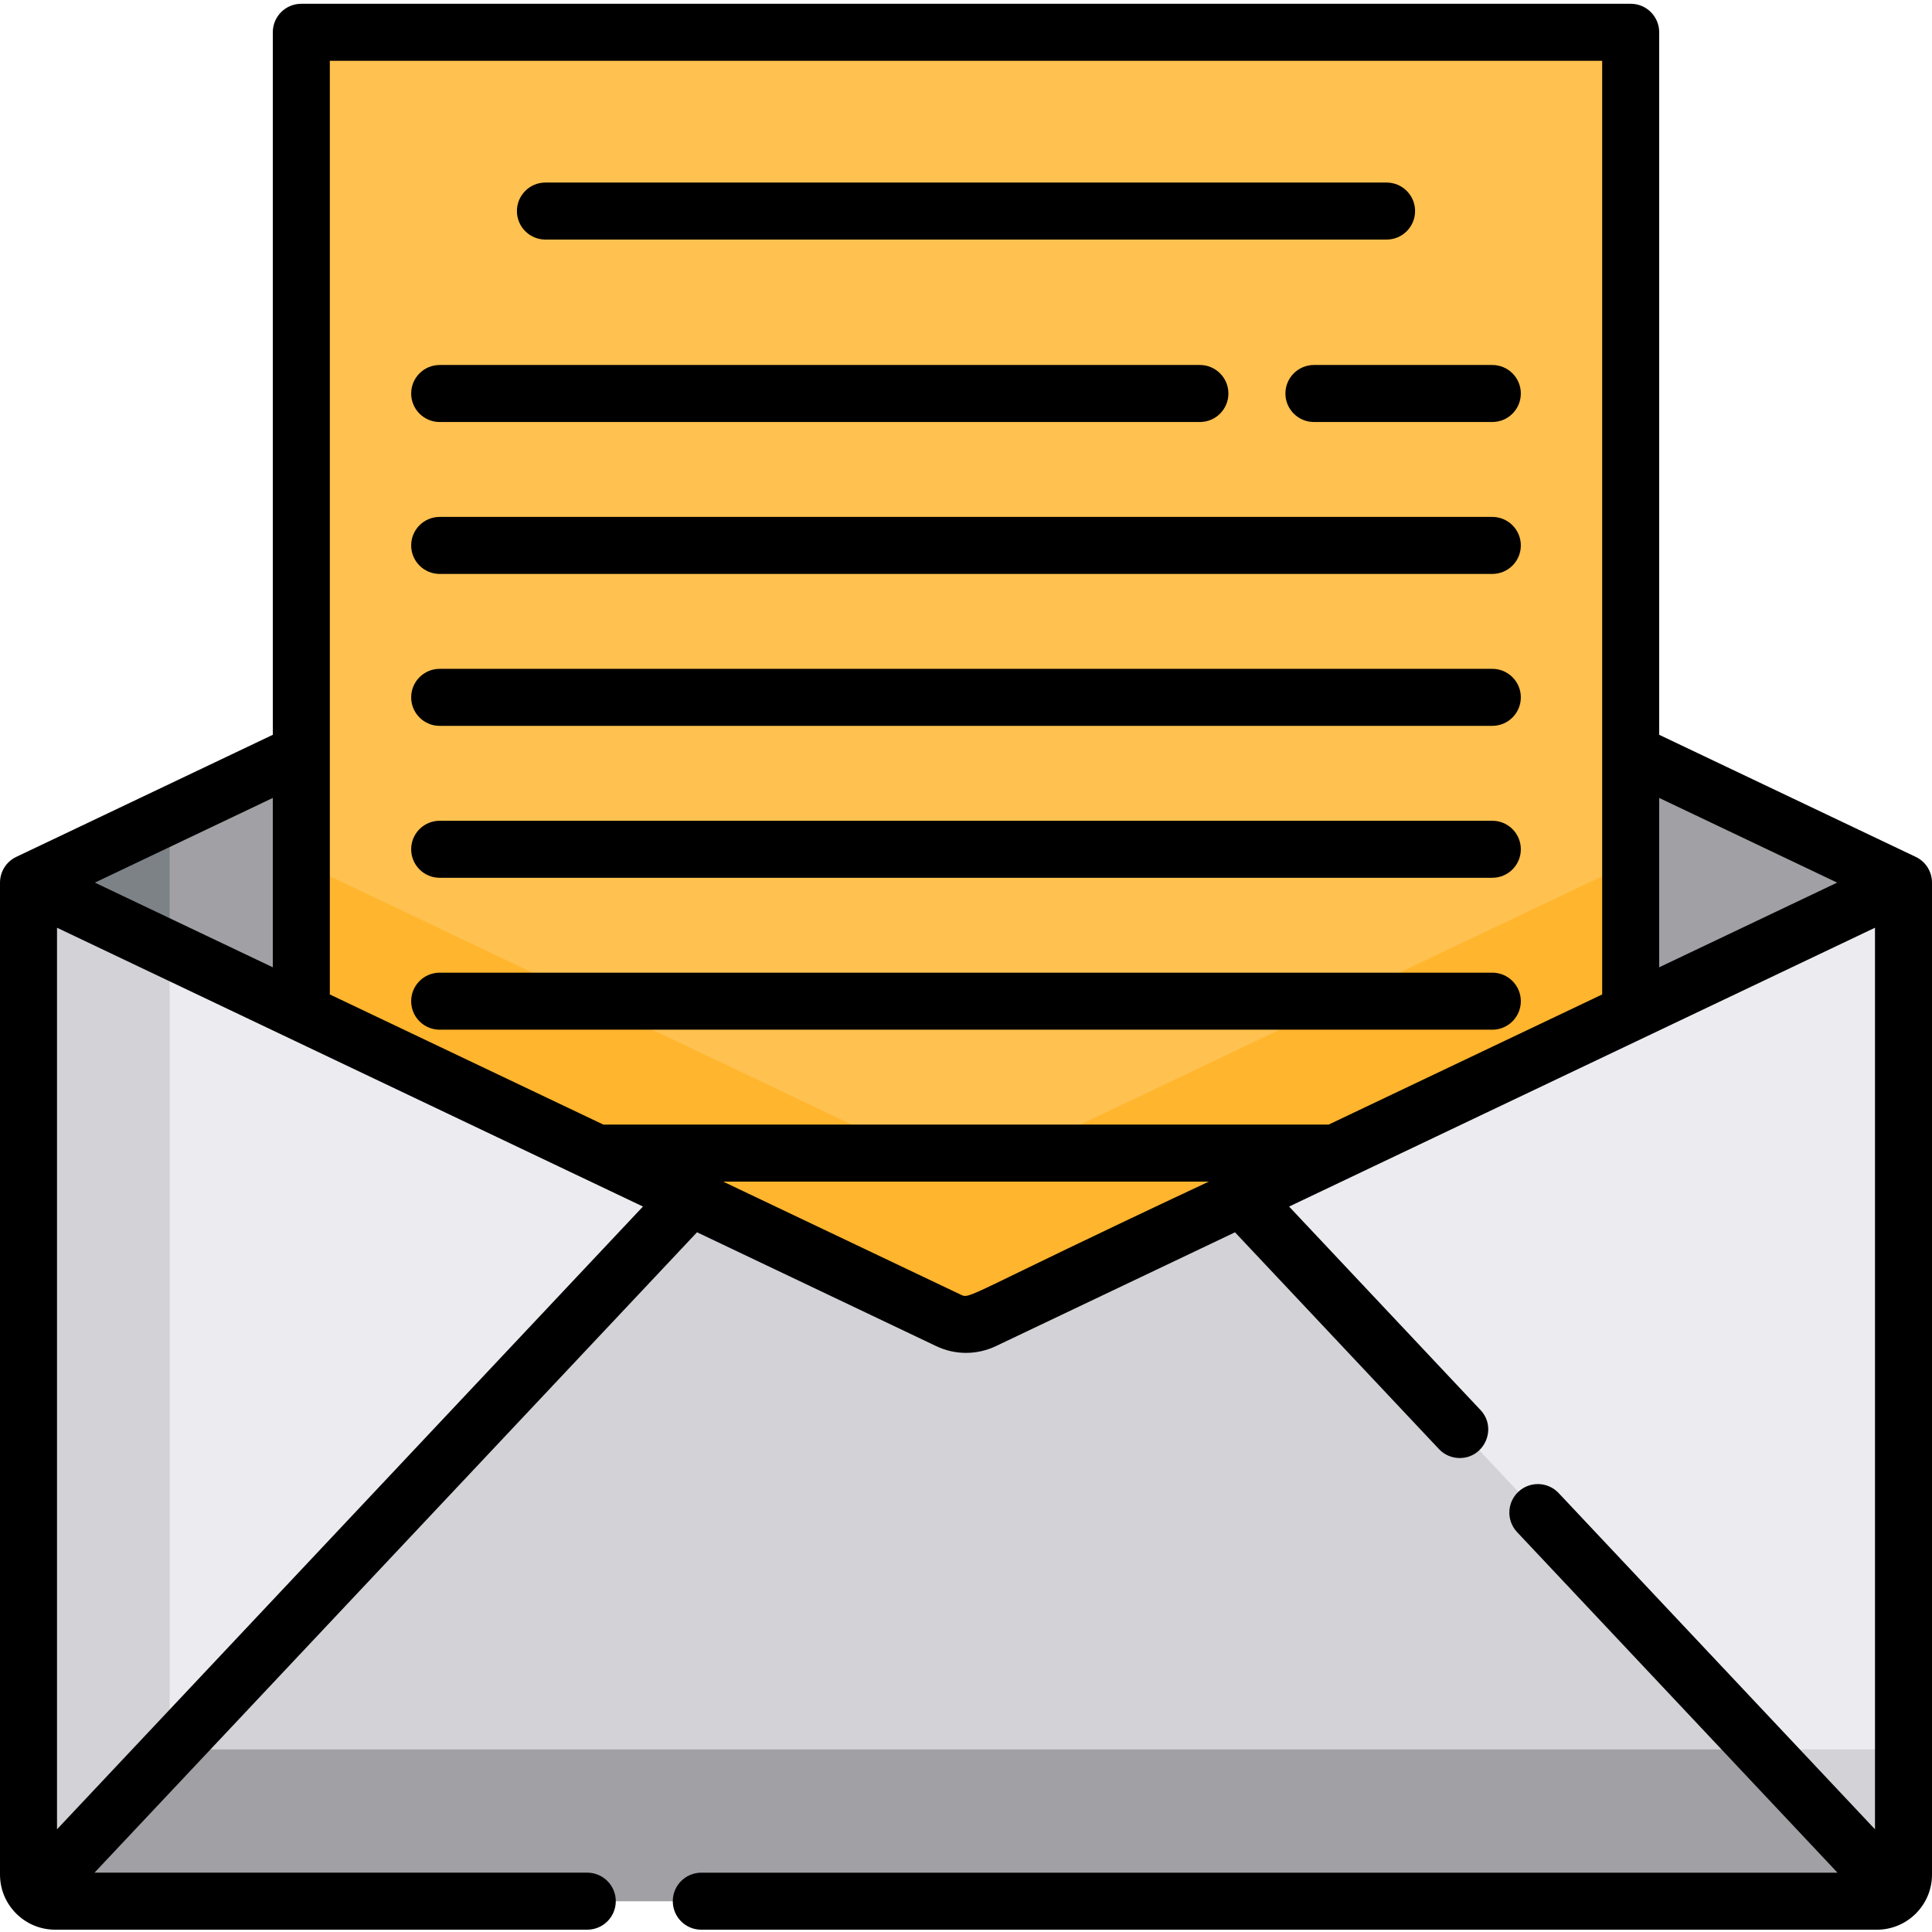
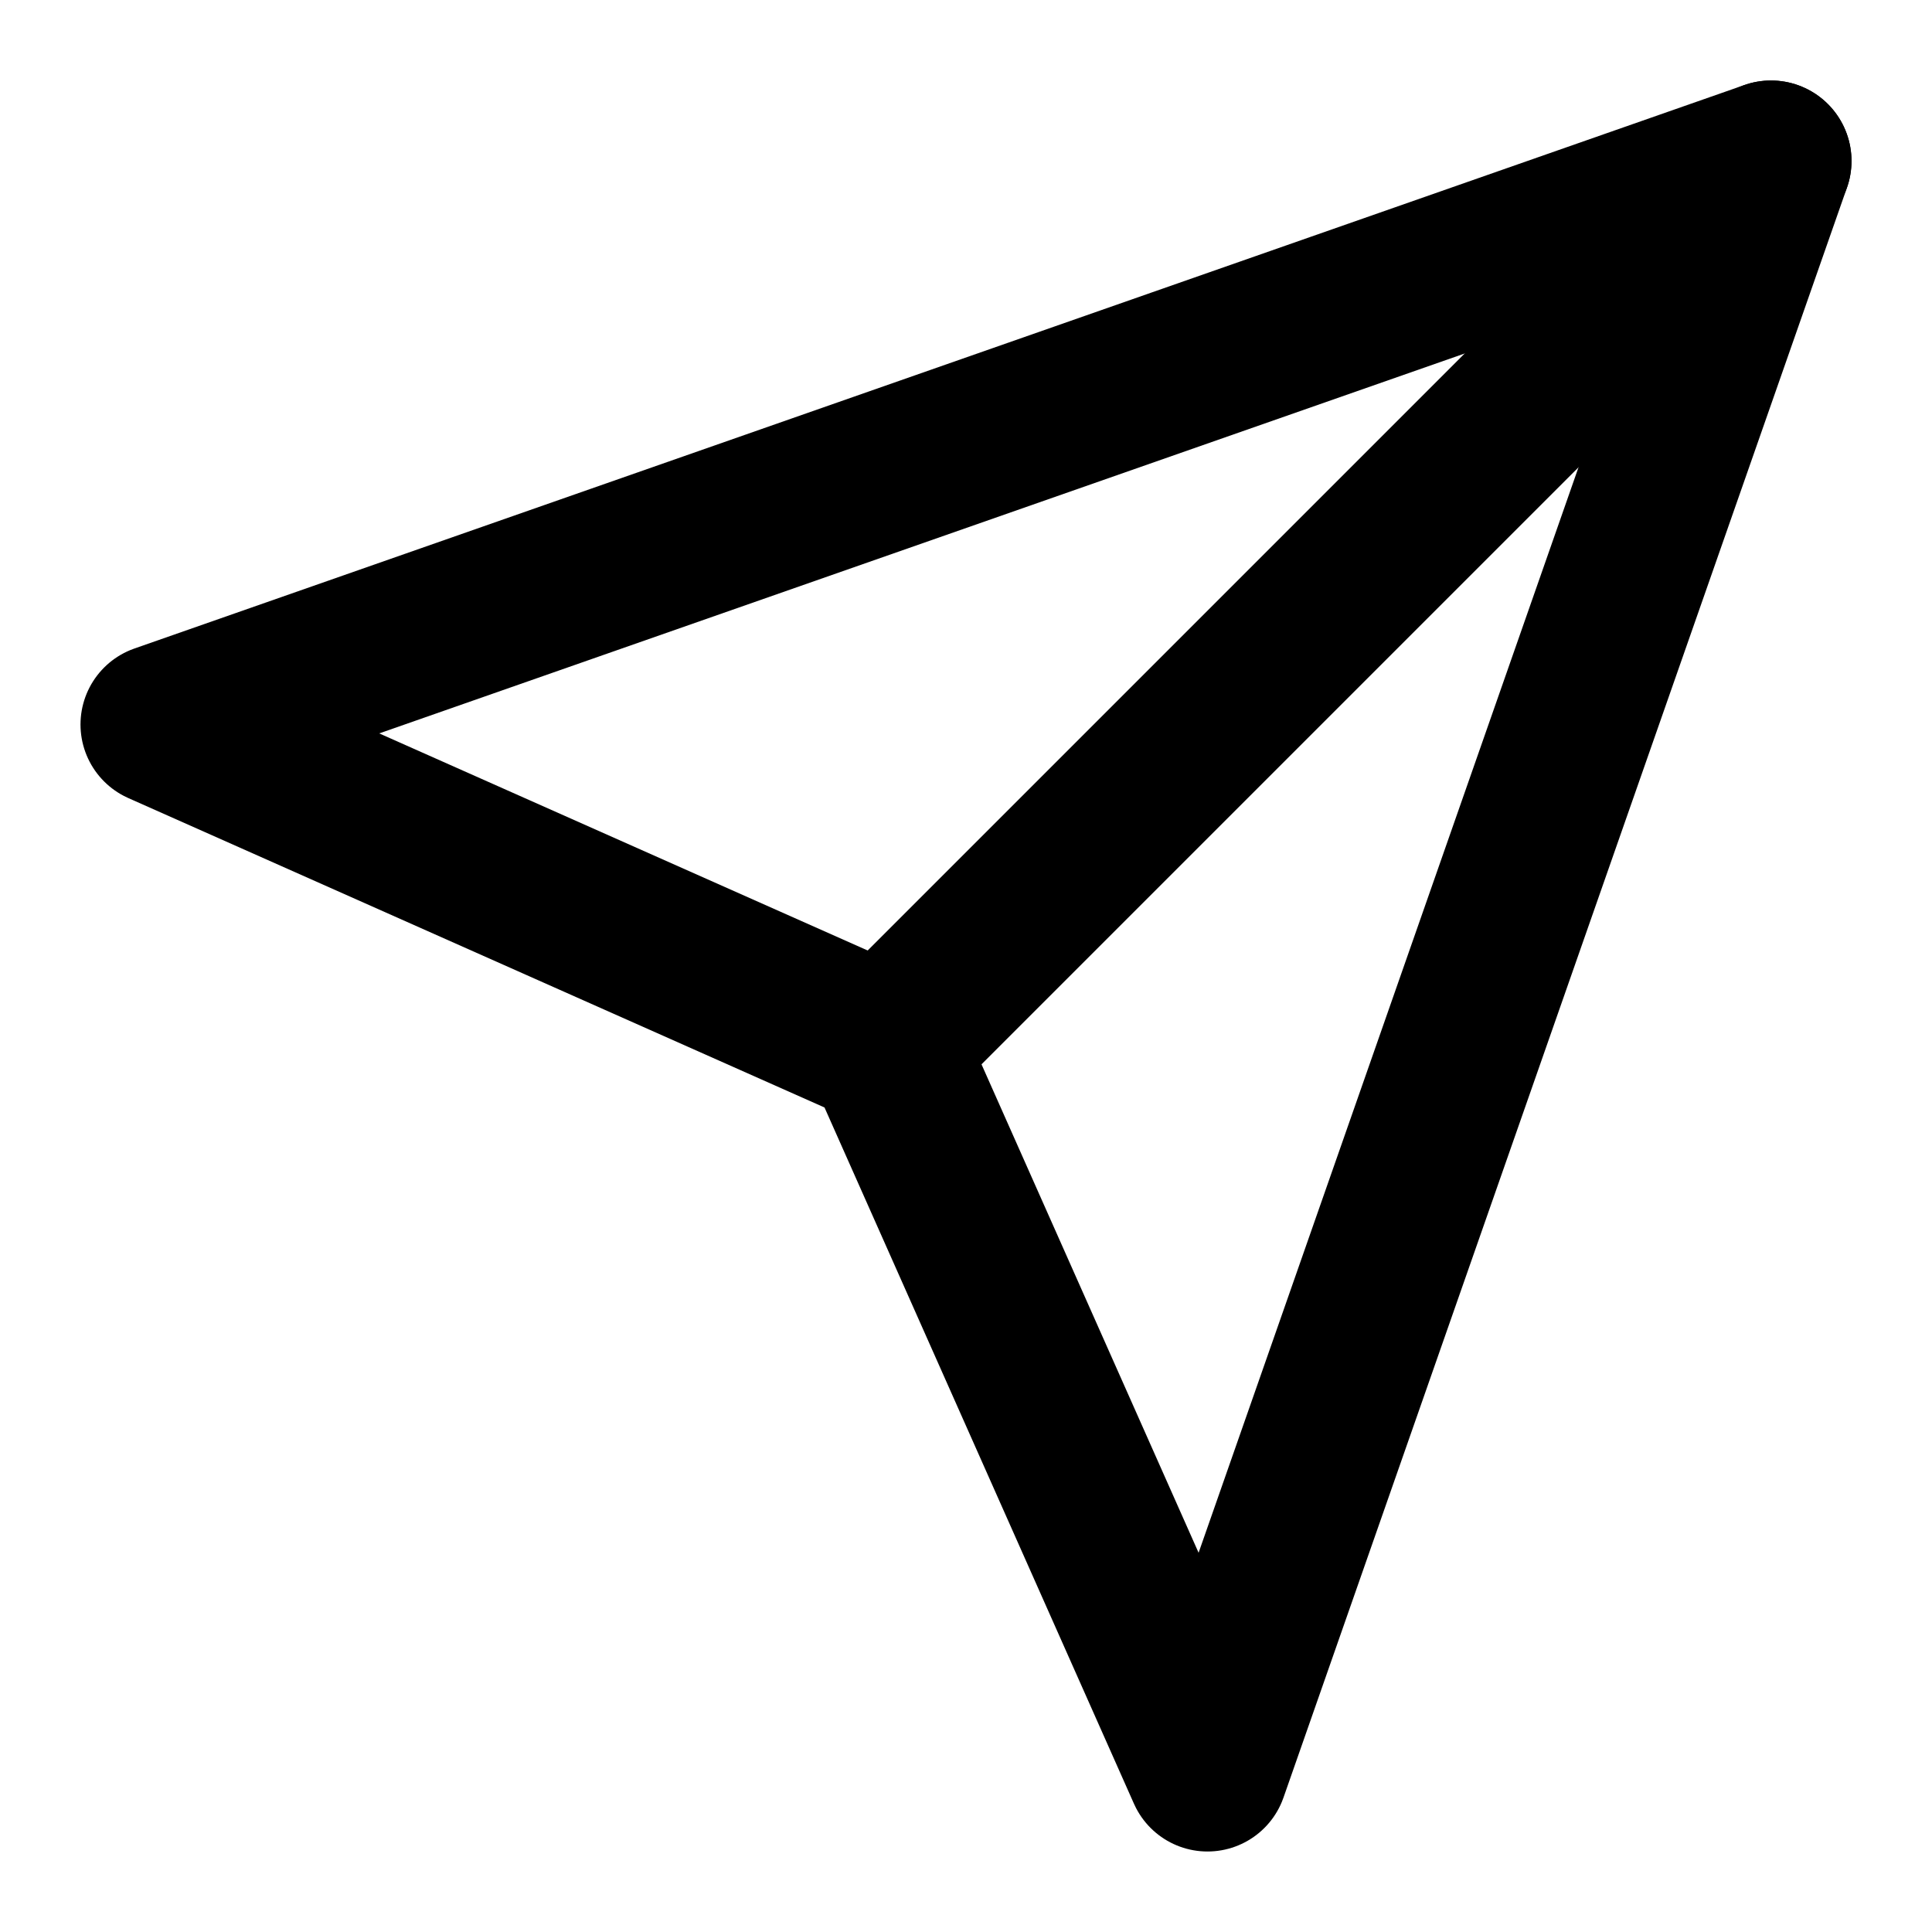
- <svg xmlns="http://www.w3.org/2000/svg" height="512pt" viewBox="0 -1 512 512" width="512pt">
-   <path d="m504.445 232.902v262.879c0 2.016-.848 3.84-2.207 5.109-1.258 1.207-2.961 1.941-4.844 1.941h-482.789c-1.824 0-3.473-.684-4.723-1.832-1.43-1.27-2.328-3.145-2.328-5.219v-262.879l37.41-17.801 206.391-98.211c2.941-1.402 6.348-1.402 9.289 0zm0 0" fill="#d2d2d7" />
-   <path d="m504.445 232.902v229.707h-452.426c-1.824 0-3.477-.684-4.727-1.832-1.43-1.27-2.328-3.141-2.328-5.219v-240.457l206.391-98.211c2.941-1.402 6.348-1.402 9.289 0zm0 0" fill="#ebebf0" />
-   <path d="m504.445 232.902-243.797 116.016c-2.941 1.398-6.355 1.398-9.297 0l-243.797-116.016 243.797-116.012c2.941-1.398 6.355-1.398 9.297 0zm0 0" fill="#a0a0a5" />
-   <path d="m502.238 500.891c-1.258 1.207-2.961 1.941-4.844 1.941h-482.789c-1.824 0-3.473-.684-4.723-1.832l4.836-5.773 168.262-178.848 68.375 32.535c2.941 1.402 6.348 1.402 9.289 0l68.375-32.535 168.262 178.848s1.938 2.199 4.957 5.664zm0 0" fill="#d2d2d7" />
-   <path d="m502.238 500.891c-1.258 1.207-2.961 1.941-4.844 1.941h-482.789c-1.824 0-3.473-.684-4.723-1.832l4.836-5.773 32.484-34.527c.031.02.059.047.09.078 1.25 1.148 2.902 1.832 4.727 1.832h414.582l30.68 32.617s1.938 2.199 4.957 5.664zm0 0" fill="#a0a0a5" />
-   <path d="m44.965 215.102v35.602l-37.41-17.801zm0 0" fill="#7d8287" />
-   <path d="m432.148 17.77v249.531l-171.504 81.613c-2.941 1.402-6.348 1.402-9.289 0l-171.504-81.613v-249.531c0-5.641 4.562-10.215 10.203-10.215h331.891c5.641 0 10.203 4.574 10.203 10.215zm0 0" fill="#ffc14f" />
-   <path d="m432.148 227.633v39.668l-171.504 81.613c-2.941 1.402-6.348 1.402-9.289 0l-171.504-81.613v-39.668l171.504 81.613c2.941 1.402 6.348 1.402 9.289 0zm0 0" fill="#ffb52d" />
-   <path d="m144.543 62.488h222.914c4.172 0 7.555-3.383 7.555-7.555s-3.383-7.555-7.555-7.555h-222.914c-4.172 0-7.555 3.383-7.555 7.555s3.383 7.555 7.555 7.555zm0 0" />
-   <path d="m116.52 110.836h201.461c4.176 0 7.559-3.383 7.559-7.555s-3.383-7.555-7.559-7.555h-201.461c-4.172 0-7.555 3.383-7.555 7.555s3.383 7.555 7.555 7.555zm0 0" />
-   <path d="m340.648 103.281c0 4.172 3.383 7.555 7.555 7.555h47.277c4.172 0 7.555-3.383 7.555-7.555s-3.383-7.555-7.555-7.555h-47.277c-4.172 0-7.555 3.383-7.555 7.555zm0 0" />
-   <path d="m116.52 151.098h278.961c4.172 0 7.555-3.383 7.555-7.555s-3.383-7.555-7.555-7.555h-278.961c-4.172 0-7.555 3.383-7.555 7.555s3.383 7.555 7.555 7.555zm0 0" />
-   <path d="m116.52 191.359h278.961c4.172 0 7.555-3.383 7.555-7.555 0-4.172-3.383-7.555-7.555-7.555h-278.961c-4.172 0-7.555 3.383-7.555 7.555 0 4.172 3.383 7.555 7.555 7.555zm0 0" />
-   <path d="m116.52 231.621h278.961c4.172 0 7.555-3.383 7.555-7.555 0-4.176-3.383-7.555-7.555-7.555h-278.961c-4.172 0-7.555 3.379-7.555 7.555 0 4.172 3.383 7.555 7.555 7.555zm0 0" />
-   <path d="m116.52 271.879h278.961c4.172 0 7.555-3.379 7.555-7.555 0-4.172-3.383-7.555-7.555-7.555h-278.961c-4.172 0-7.555 3.383-7.555 7.555 0 4.176 3.383 7.555 7.555 7.555zm0 0" />
-   <path d="m507.688 226.082-67.984-32.355v-186.172c0-4.172-3.371-7.555-7.555-7.555h-352.297c-4.184 0-7.555 3.383-7.555 7.555v186.172l-67.984 32.355c-2.641 1.25-4.312 3.91-4.312 6.82v262.879c0 8.059 6.559 14.605 14.605 14.605h141.023c4.172 0 7.559-3.371 7.559-7.555 0-4.168-3.387-7.555-7.559-7.555h-130.586l159.672-169.711 63.387 30.168c5.047 2.414 10.824 2.367 15.797.012l63.391-30.172 54.047 57.445c1.488 1.578 3.492 2.375 5.504 2.375 6.57 0 10.039-7.906 5.5-12.73l-50.719-53.91c75.68-36.016 141.406-67.297 155.27-73.895v238.926l-83.84-89.113c-2.859-3.035-7.641-3.184-10.68-.324-3.039 2.859-3.188 7.641-.328 10.68l84.914 90.254h-301.105c-4.18 0-7.555 3.383-7.555 7.555 0 4.18 3.375 7.555 7.555 7.555h311.543c8.047 0 14.605-6.551 14.605-14.609v-262.879c0-2.91-1.672-5.57-4.312-6.82zm-435.391-15.621v44.883l-47.16-22.441zm98.09 108.285-155.277 165.039v-238.926c.105.051 165.766 78.879 155.277 73.887zm84.215 23.348-62.961-29.957h128.719c-64.965 30.426-63.105 31.227-65.758 29.957zm169.992-155.559v76.004l-72.484 34.488h-192.219l-72.484-34.488c0-76.25 0-237.25 0-247.43h337.188zm15.109 68.809v-44.883l47.16 22.441zm0 0" />
+ <svg xmlns="http://www.w3.org/2000/svg" width="24" height="24" viewBox="0 0 24 24" fill="none" stroke="black" stroke-width="2" stroke-linecap="round" stroke-linejoin="round" class="feather feather-send">
+   <line x1="22" y1="2" x2="11" y2="13" />
+   <polygon points="22 2 15 22 11 13 2 9 22 2" />
</svg>
